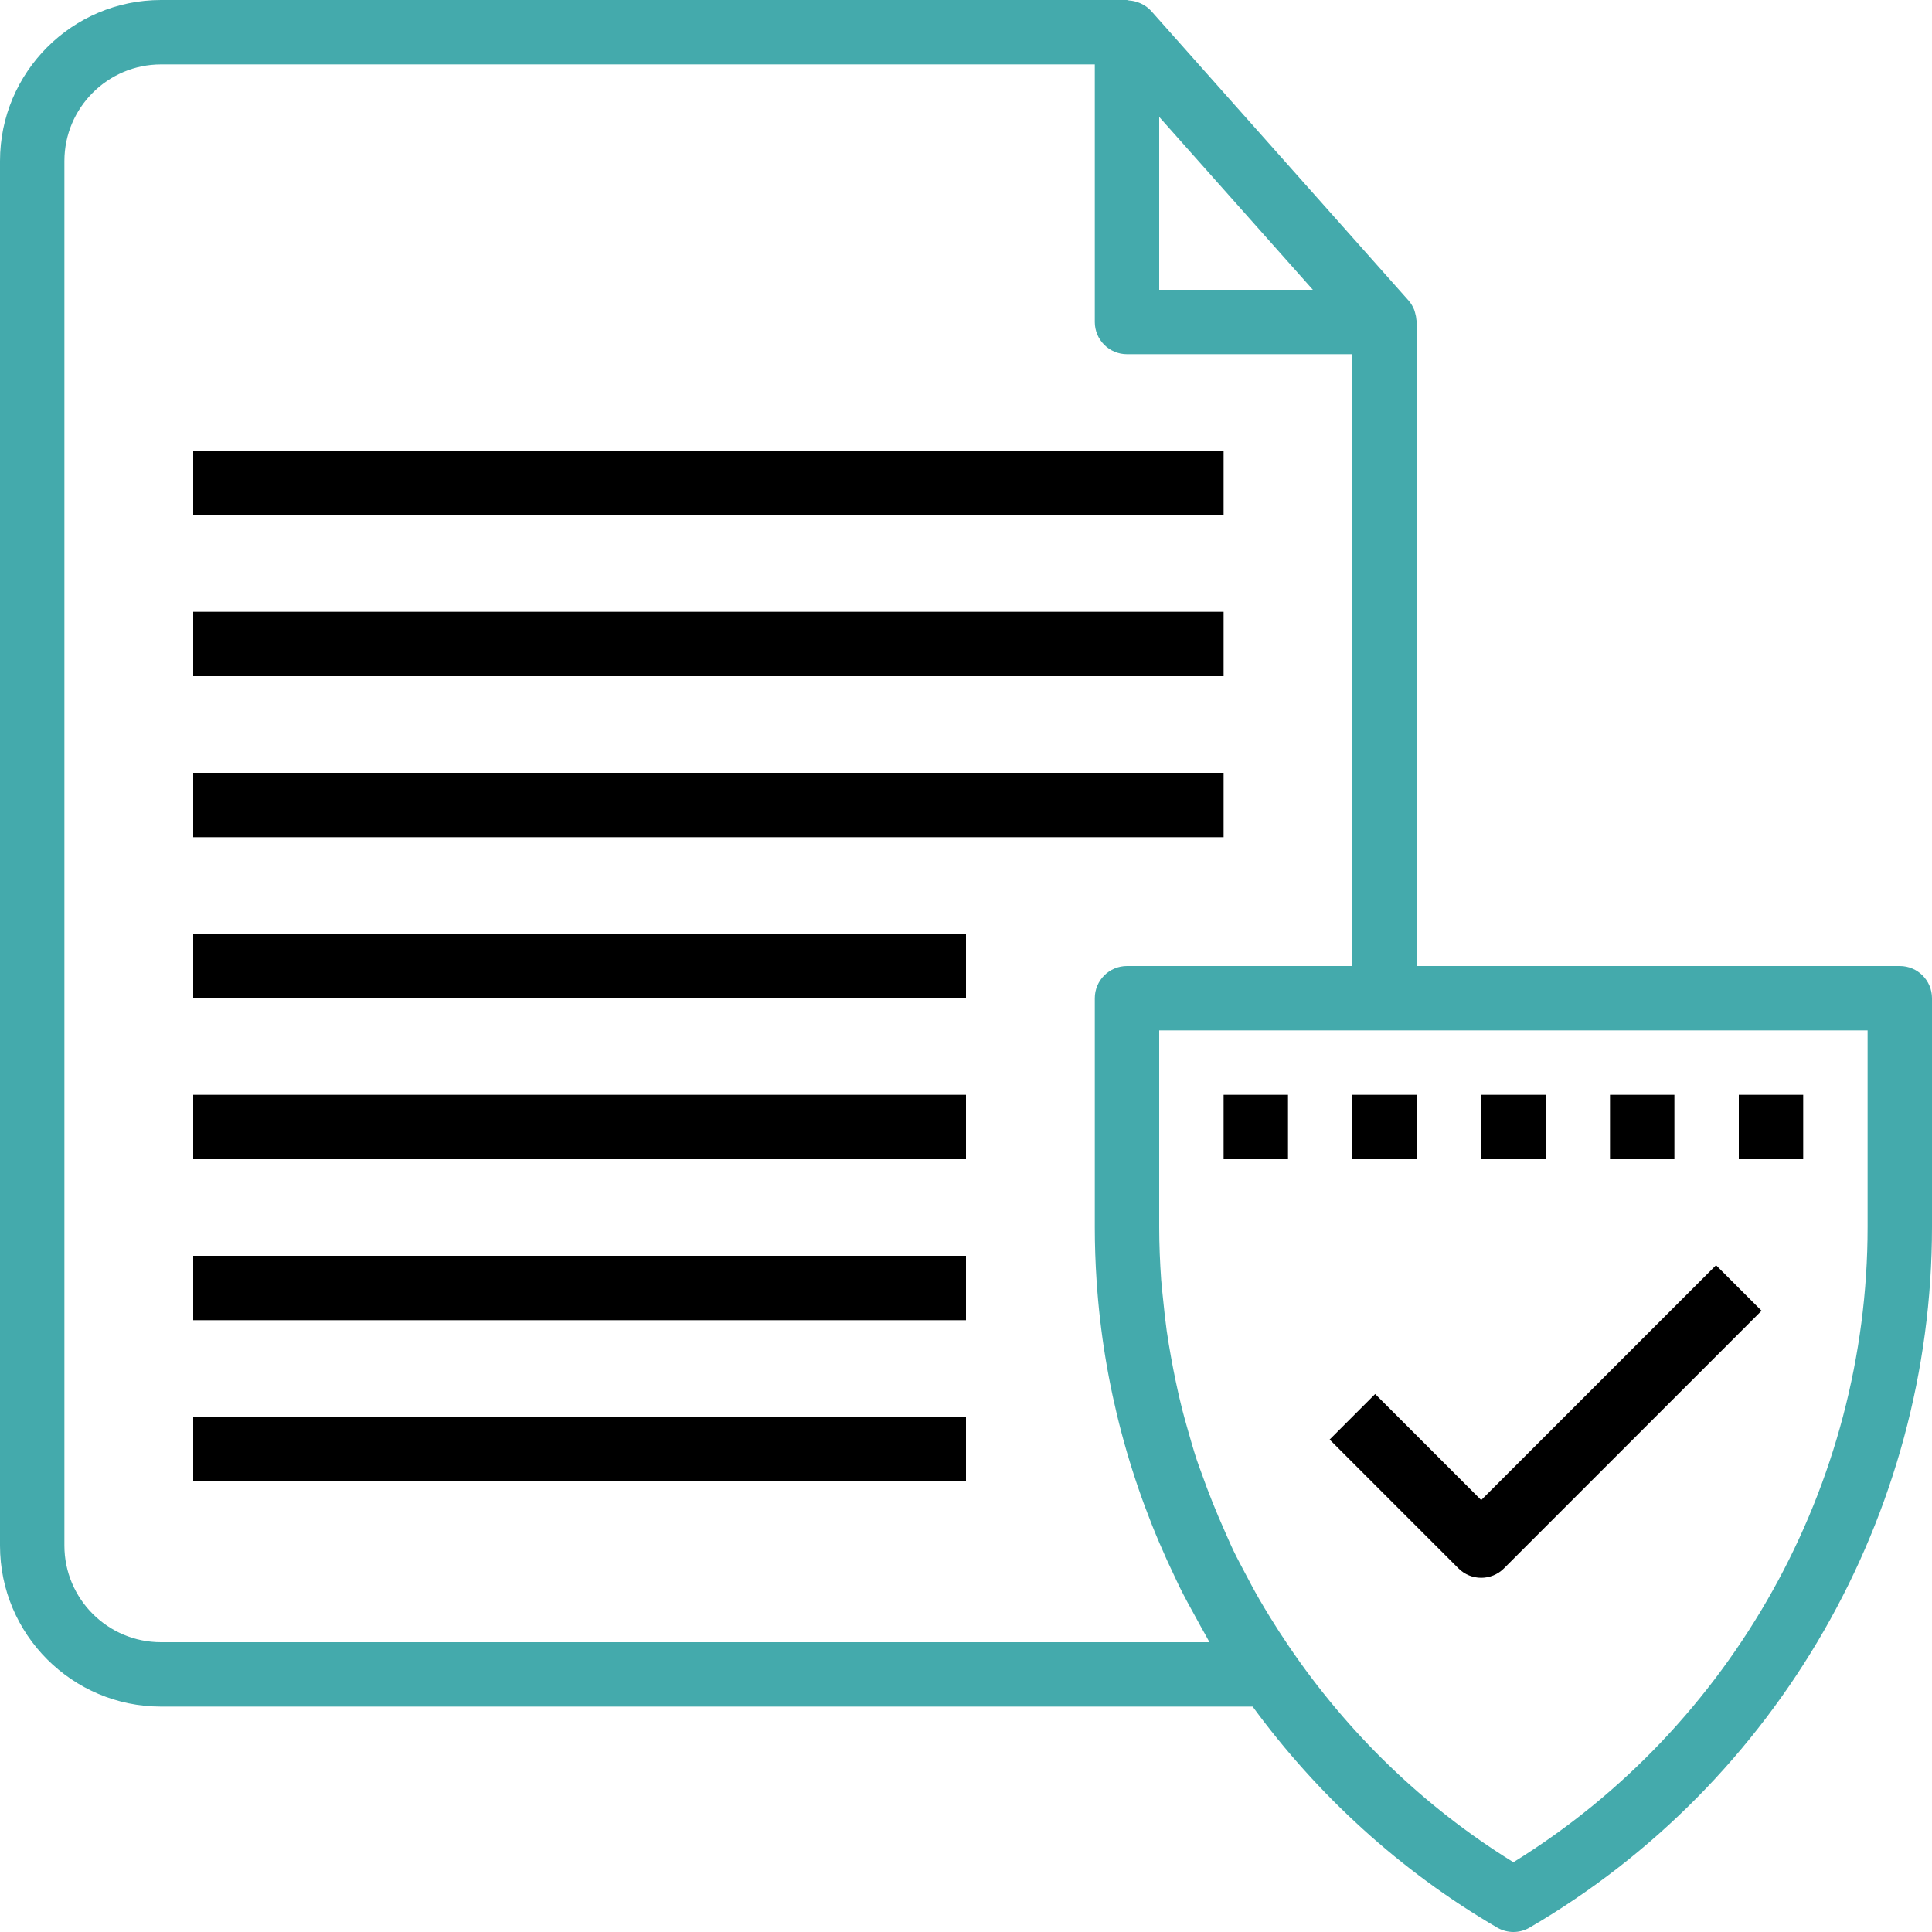
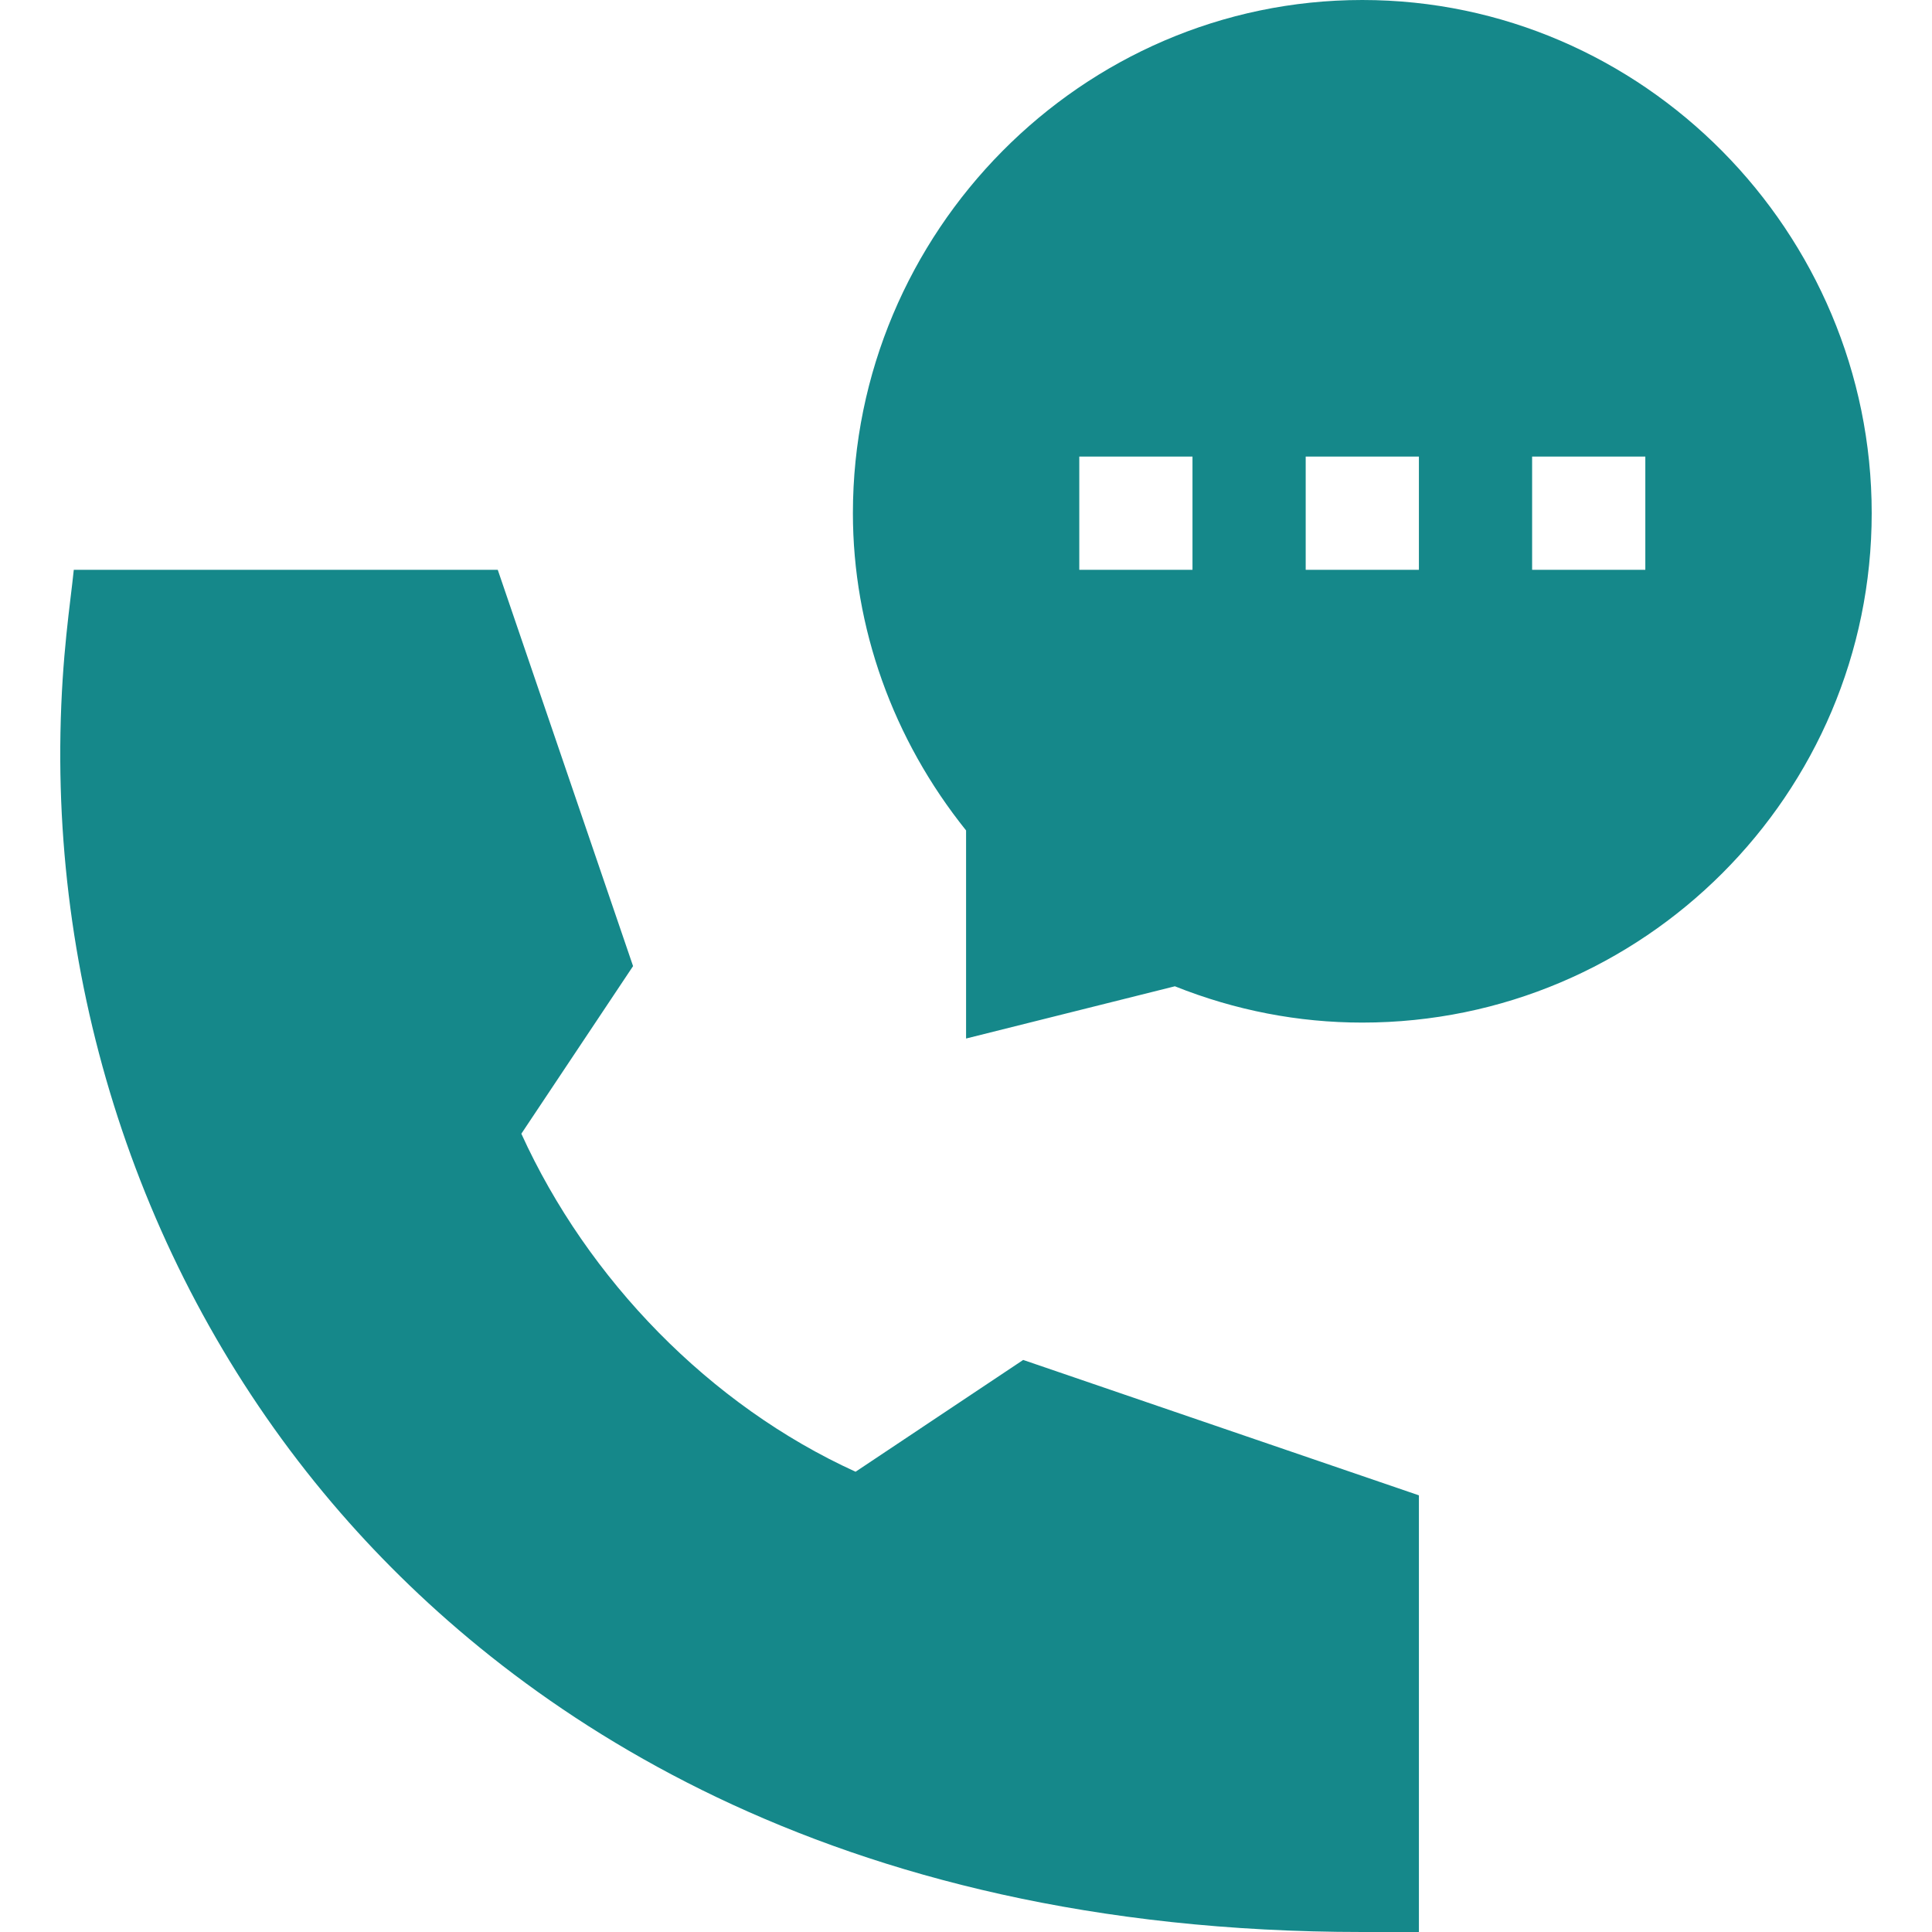
- <svg xmlns="http://www.w3.org/2000/svg" enable-background="new 0 0 480 480" viewBox="0 0 480 480">
-   <path d="m472 240h-120v-160c0-.16-.072-.304-.088-.464-.04-.624-.152-1.232-.336-1.832-.08-.256-.128-.512-.232-.76-.336-.808-.768-1.576-1.368-2.256l-64-72c-.688-.768-1.52-1.328-2.408-1.768-.256-.128-.512-.216-.784-.32-.744-.28-1.504-.44-2.296-.488-.168-.016-.32-.112-.488-.112h-240c-22.056 0-40 17.944-40 40v344c0 22.056 17.944 40 40 40h271.216c16.088 21.96 36.592 40.816 60.752 54.904 1.248.728 2.64 1.096 4.032 1.096s2.784-.368 4.032-1.096c61.664-35.968 99.968-102.664 99.968-174.048v-56.856c0-4.424-3.584-8-8-8zm-184-210.96 17.416 19.592 20.768 23.368h-38.184zm-248 378.96c-13.232 0-24-10.768-24-24v-344c0-13.232 10.768-24 24-24h232v64c0 4.424 3.584 8 8 8h56v152h-56c-4.416 0-8 3.576-8 8v56.856c0 4.472.152 8.928.448 13.352 1.696 25.744 8.376 50.672 19.544 73.808.336.688.64 1.392.976 2.08 1.344 2.704 2.792 5.352 4.264 8 .752 1.36 1.472 2.736 2.256 4.072.352.608.648 1.232 1.008 1.832zm424-103.144c0 64.152-33.6 124.176-88 157.816-22.448-13.88-41.28-32.296-55.744-53.6-1.616-2.376-3.168-4.776-4.664-7.208-.936-1.528-1.872-3.056-2.768-4.616-1.216-2.104-2.344-4.24-3.472-6.384-.968-1.84-1.96-3.664-2.864-5.536-.784-1.616-1.464-3.264-2.2-4.904-2.104-4.704-4.032-9.496-5.752-14.376-.392-1.112-.832-2.216-1.2-3.336-.832-2.536-1.56-5.104-2.288-7.68-.448-1.6-.912-3.192-1.32-4.8-.608-2.376-1.144-4.776-1.648-7.184-.408-1.952-.792-3.912-1.144-5.88-.384-2.16-.752-4.328-1.064-6.504-.352-2.504-.624-5.016-.872-7.544-.176-1.728-.384-3.456-.512-5.192-.296-4.32-.488-8.68-.488-13.072v-48.856h56 120z" fill="#44aaac" />
-   <path d="m426.344 314.344-58.344 58.344-26.344-26.344-11.312 11.312 32 32c1.56 1.56 3.608 2.344 5.656 2.344s4.096-.784 5.656-2.344l64-64z" />
-   <path d="m48 112h256v16h-256z" />
-   <path d="m48 152h256v16h-256z" />
-   <path d="m48 192h256v16h-256z" />
-   <path d="m48 232h192v16h-192z" />
-   <path d="m48 272h192v16h-192z" />
-   <path d="m48 312h192v16h-192z" />
-   <path d="m48 352h192v16h-192z" />
-   <path d="m304 272h16v16h-16z" />
-   <path d="m336 272h16v16h-16z" />
-   <path d="m368 272h16v16h-16z" />
-   <path d="m400 272h16v16h-16z" />
-   <path d="m432 272h16v16h-16z" />
+ <svg xmlns="http://www.w3.org/2000/svg" width="52" height="52" viewBox="0 0 52 52" fill="none">
+   <path d="M31.622 26.546C33.248 27.195 34.942 27.523 36.666 27.523C44.227 27.523 50.377 21.373 50.377 13.812C50.377 6.252 44.227 0 36.666 0C29.106 0 22.956 6.252 22.956 13.812C22.956 16.891 24.034 19.9 26.002 22.351V27.952L31.622 26.546ZM41.237 12.289H44.284V15.336H41.237V12.289ZM35.143 12.289H38.19V15.336H35.143V12.289ZM29.049 12.289H32.096V15.336H29.049V12.289Z" fill="#15888A" />
+   <path d="M36.666 52H38.19V40.247L27.539 36.603L23.028 39.612C19.104 37.826 15.817 34.438 14.032 30.514L17.039 26.003L13.397 15.336H1.986C1.892 16.262 1.666 17.628 1.627 19.725C1.484 27.514 4.24 35.193 9.407 40.992C13.88 46.013 22.241 52 36.666 52V52Z" fill="#15888A" />
</svg>
